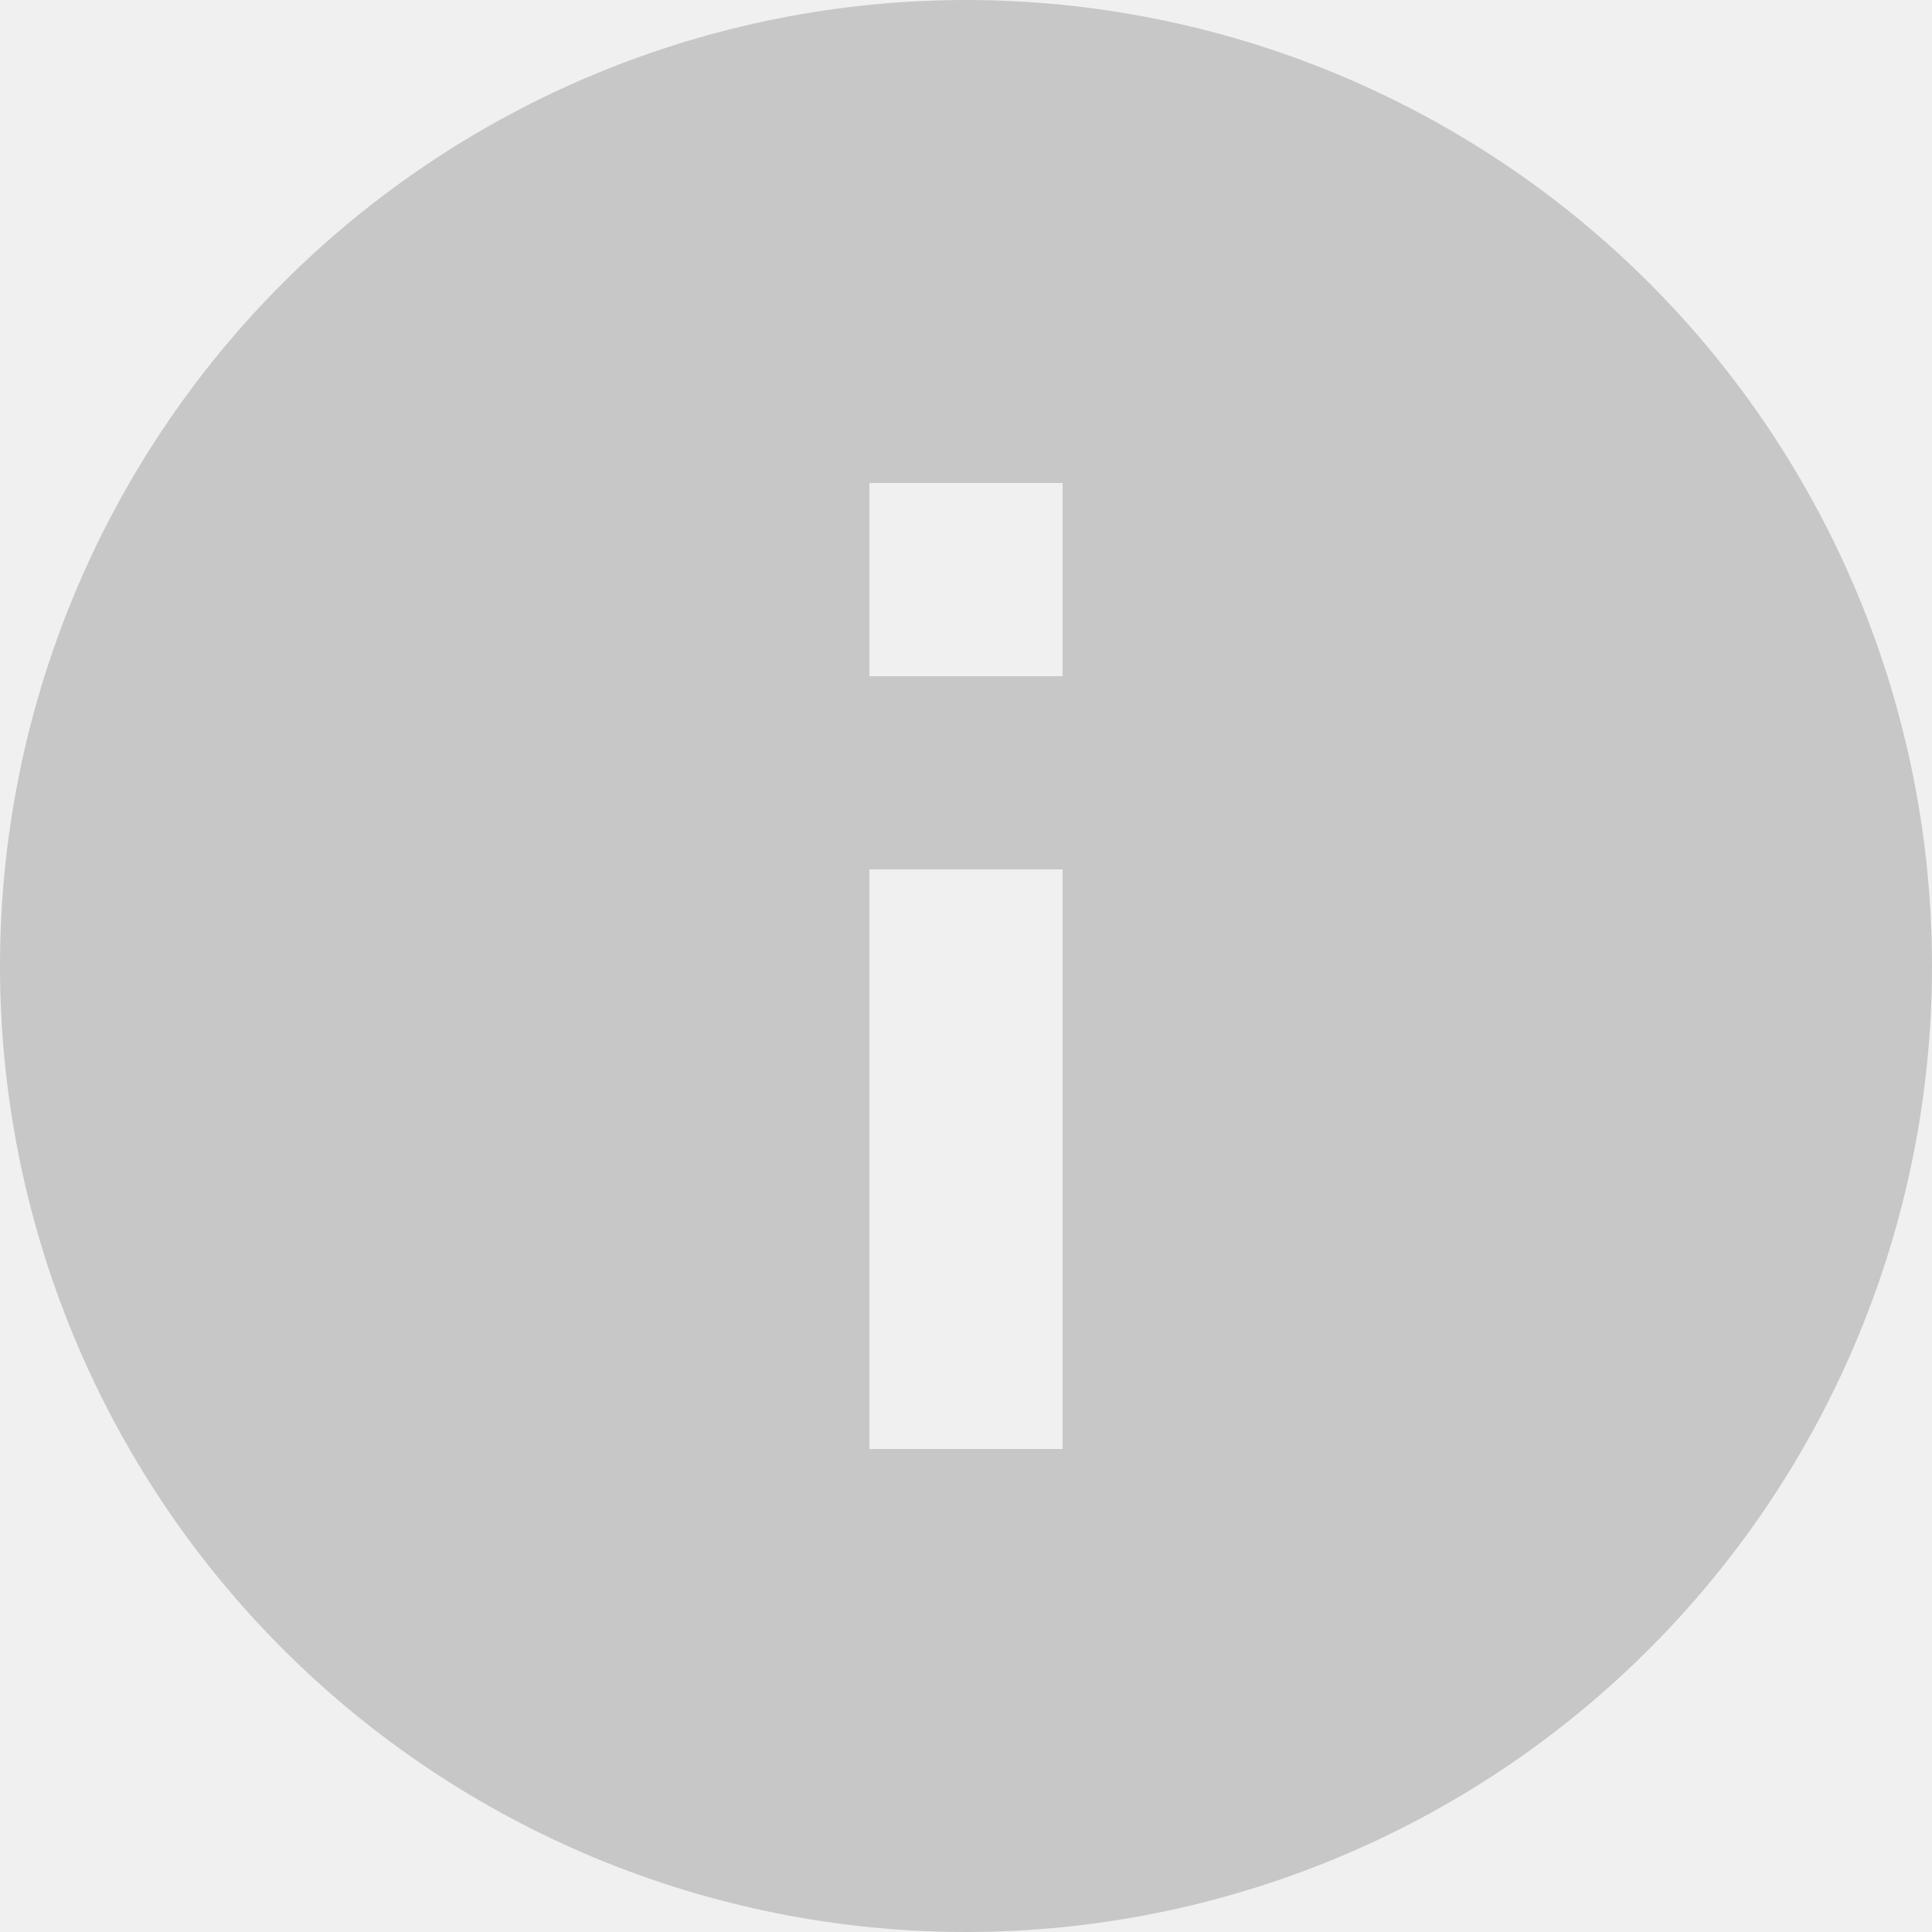
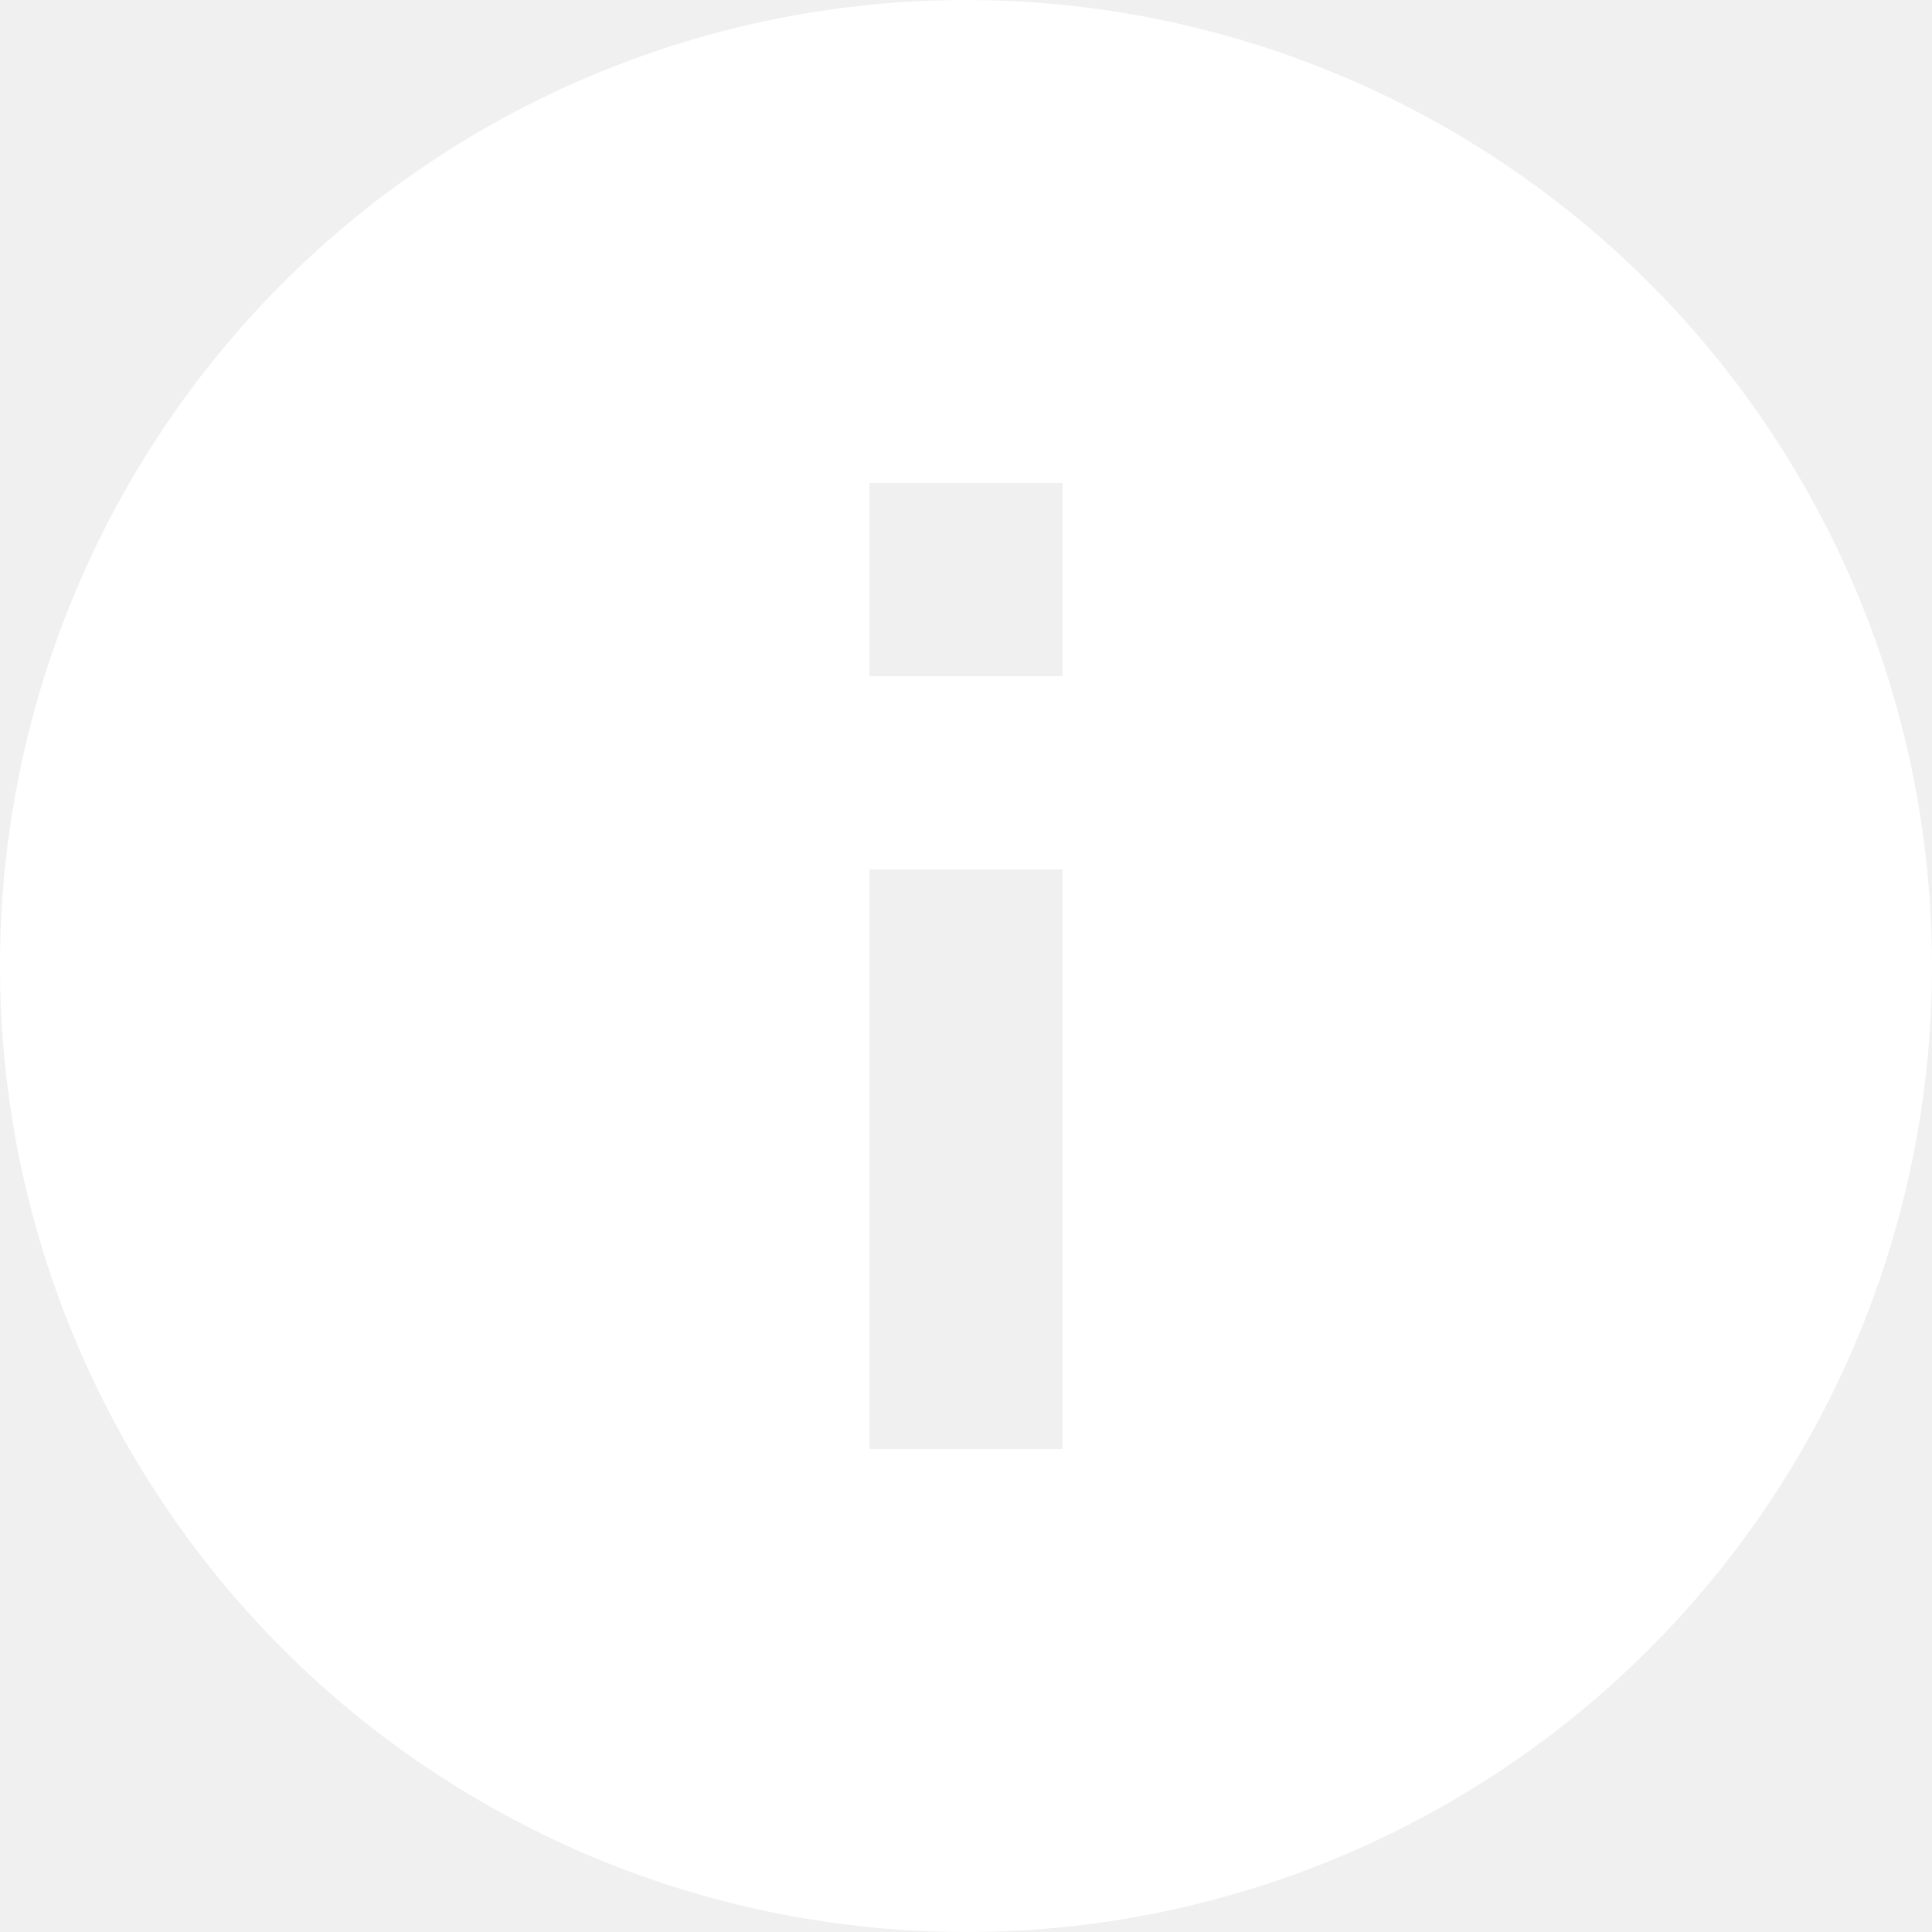
<svg xmlns="http://www.w3.org/2000/svg" width="21" height="21" viewBox="0 0 21 21" fill="none">
-   <path id="Vector" d="M11.55 7.35H9.45V5.25H11.55M11.55 15.75H9.45V9.45H11.55M10.5 0C9.121 0 7.756 0.272 6.482 0.799C5.208 1.327 4.05 2.1 3.075 3.075C1.106 5.045 0 7.715 0 10.5C0 13.285 1.106 15.956 3.075 17.925C4.05 18.9 5.208 19.673 6.482 20.201C7.756 20.728 9.121 21 10.5 21C13.285 21 15.956 19.894 17.925 17.925C19.894 15.956 21 13.285 21 10.5C21 9.121 20.728 7.756 20.201 6.482C19.673 5.208 18.9 4.05 17.925 3.075C16.95 2.1 15.792 1.327 14.518 0.799C13.244 0.272 11.879 0 10.5 0Z" fill="#272727" fill-opacity="0.2" />
+   <path d="M11.55 7.35H9.45V5.25H11.55M11.55 15.75H9.45V9.45H11.55M10.5 0C9.121 0 7.756 0.272 6.482 0.799C5.208 1.327 4.05 2.1 3.075 3.075C1.106 5.045 0 7.715 0 10.5C0 13.285 1.106 15.956 3.075 17.925C4.05 18.9 5.208 19.673 6.482 20.201C7.756 20.728 9.121 21 10.5 21C13.285 21 15.956 19.894 17.925 17.925C19.894 15.956 21 13.285 21 10.5C21 9.121 20.728 7.756 20.201 6.482C19.673 5.208 18.9 4.05 17.925 3.075C16.95 2.1 15.792 1.327 14.518 0.799C13.244 0.272 11.879 0 10.5 0Z" fill="white" />
</svg>
